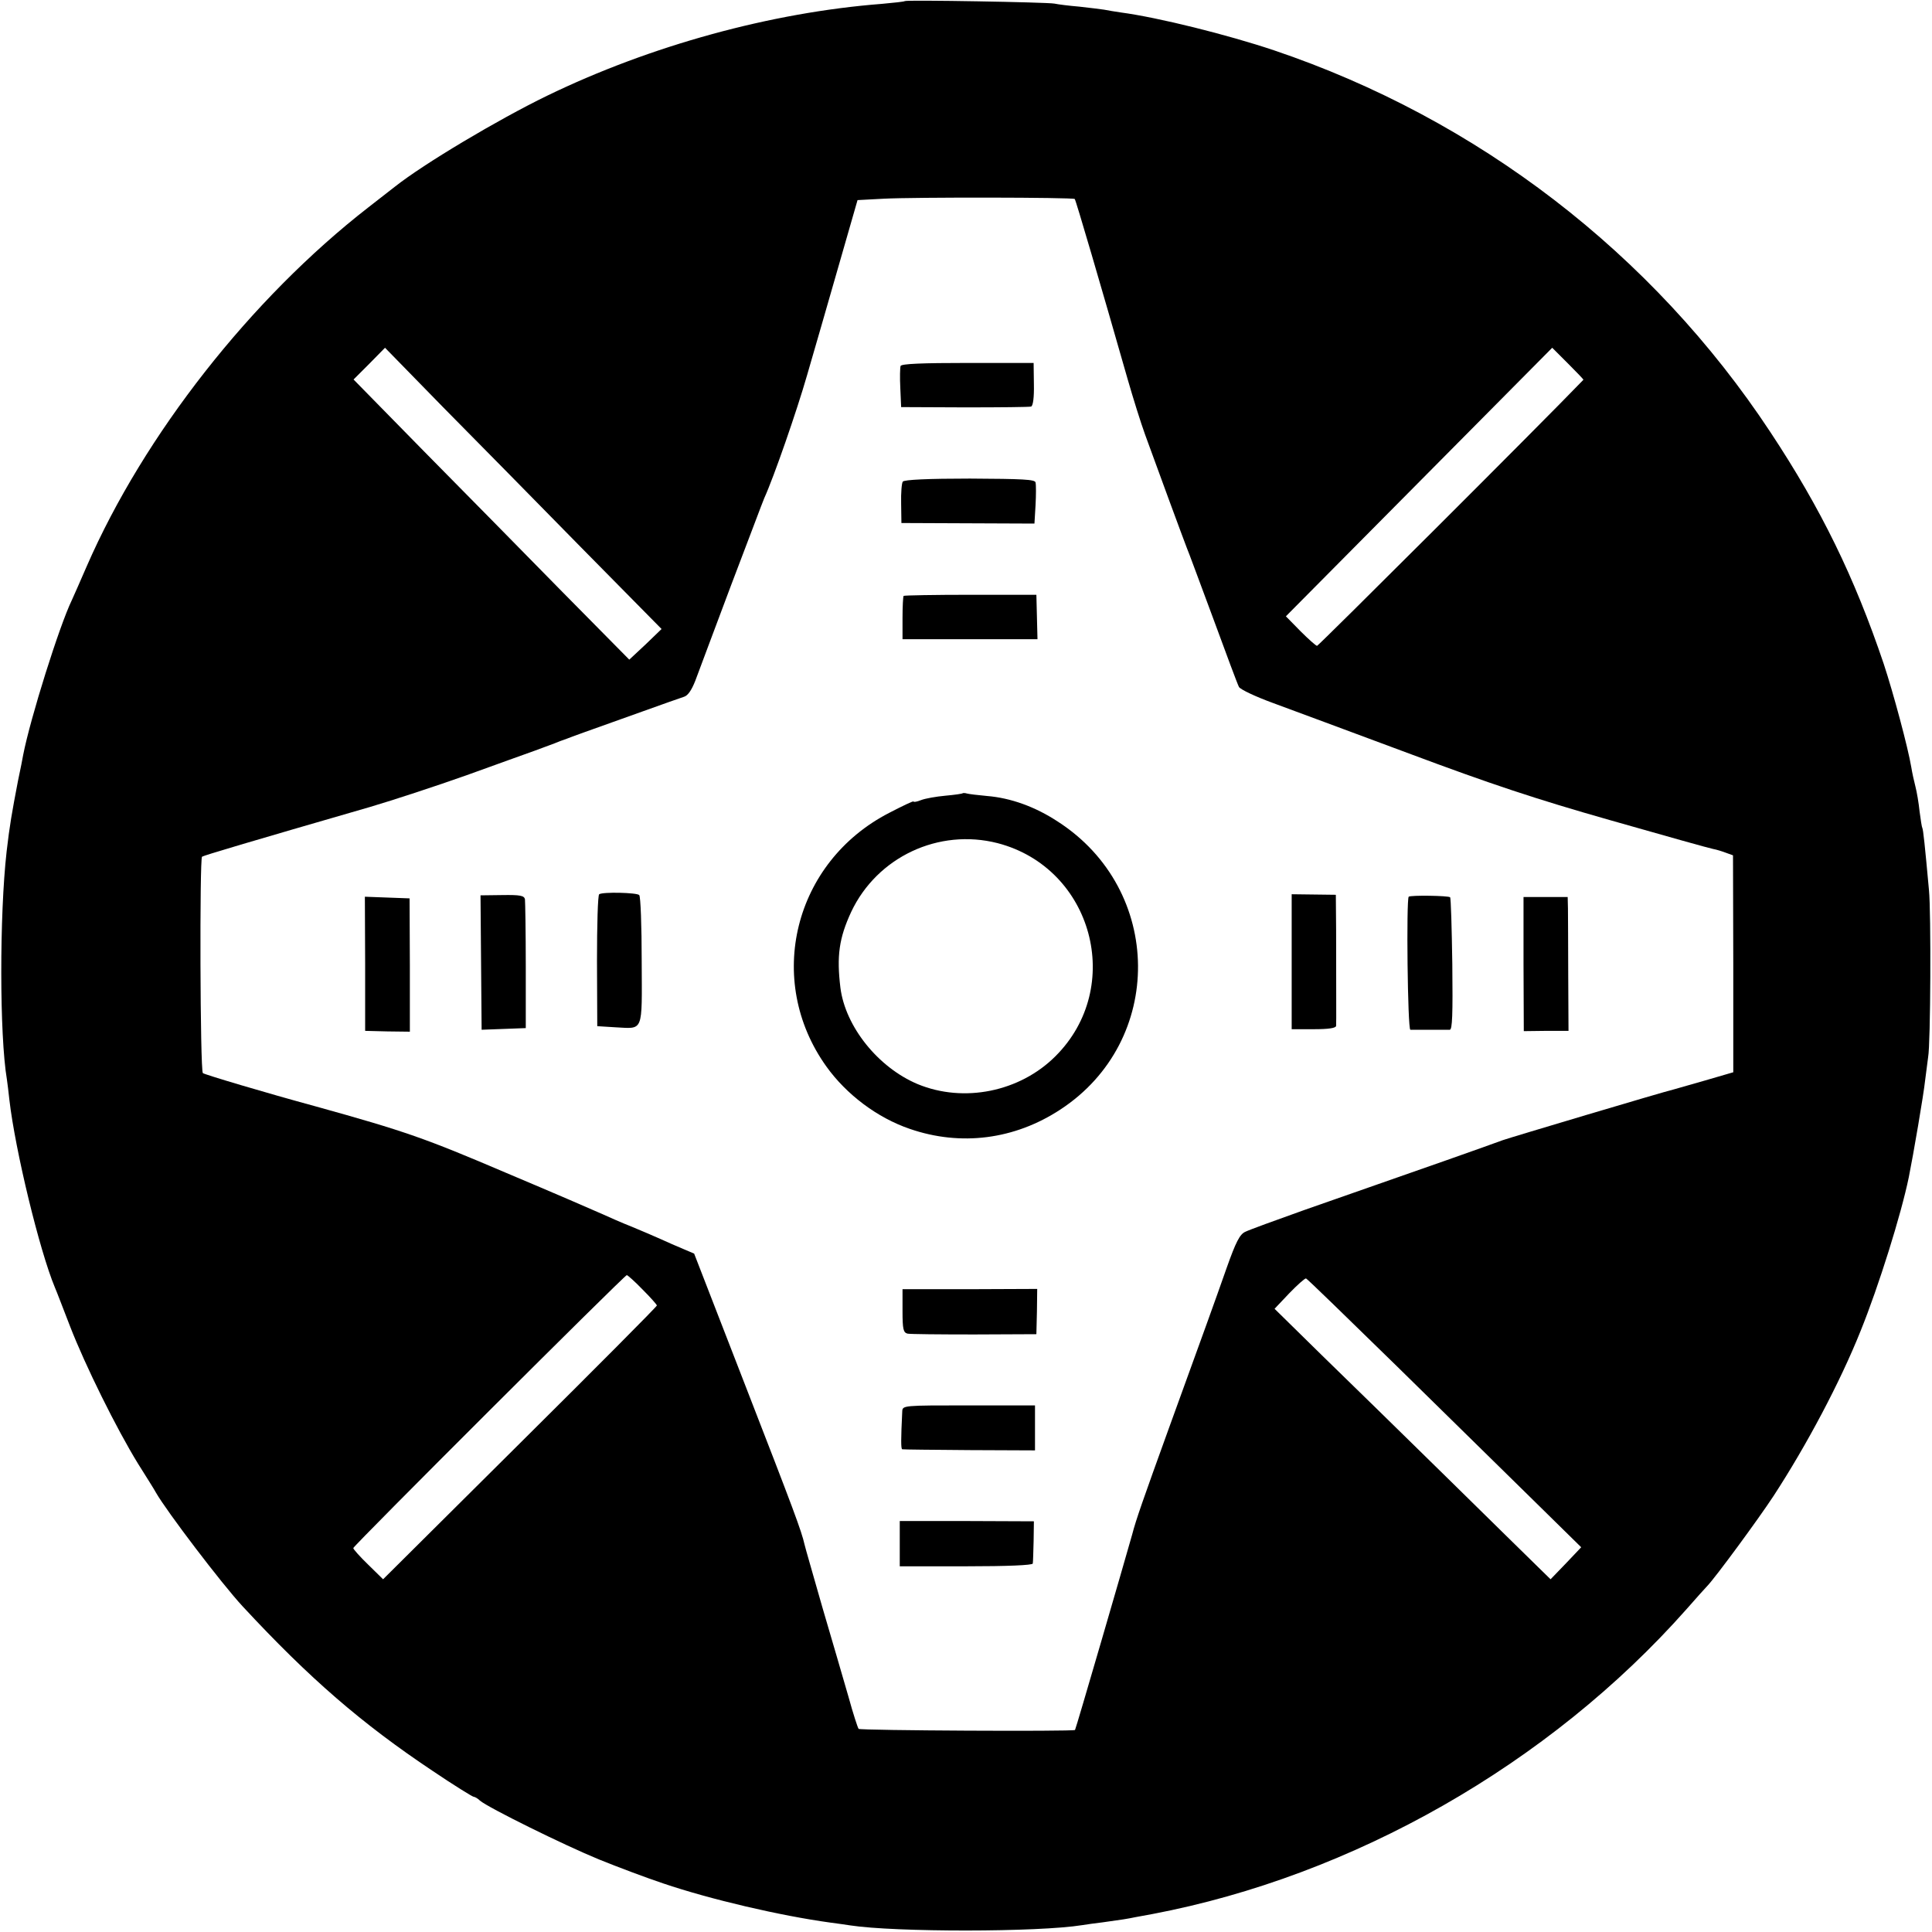
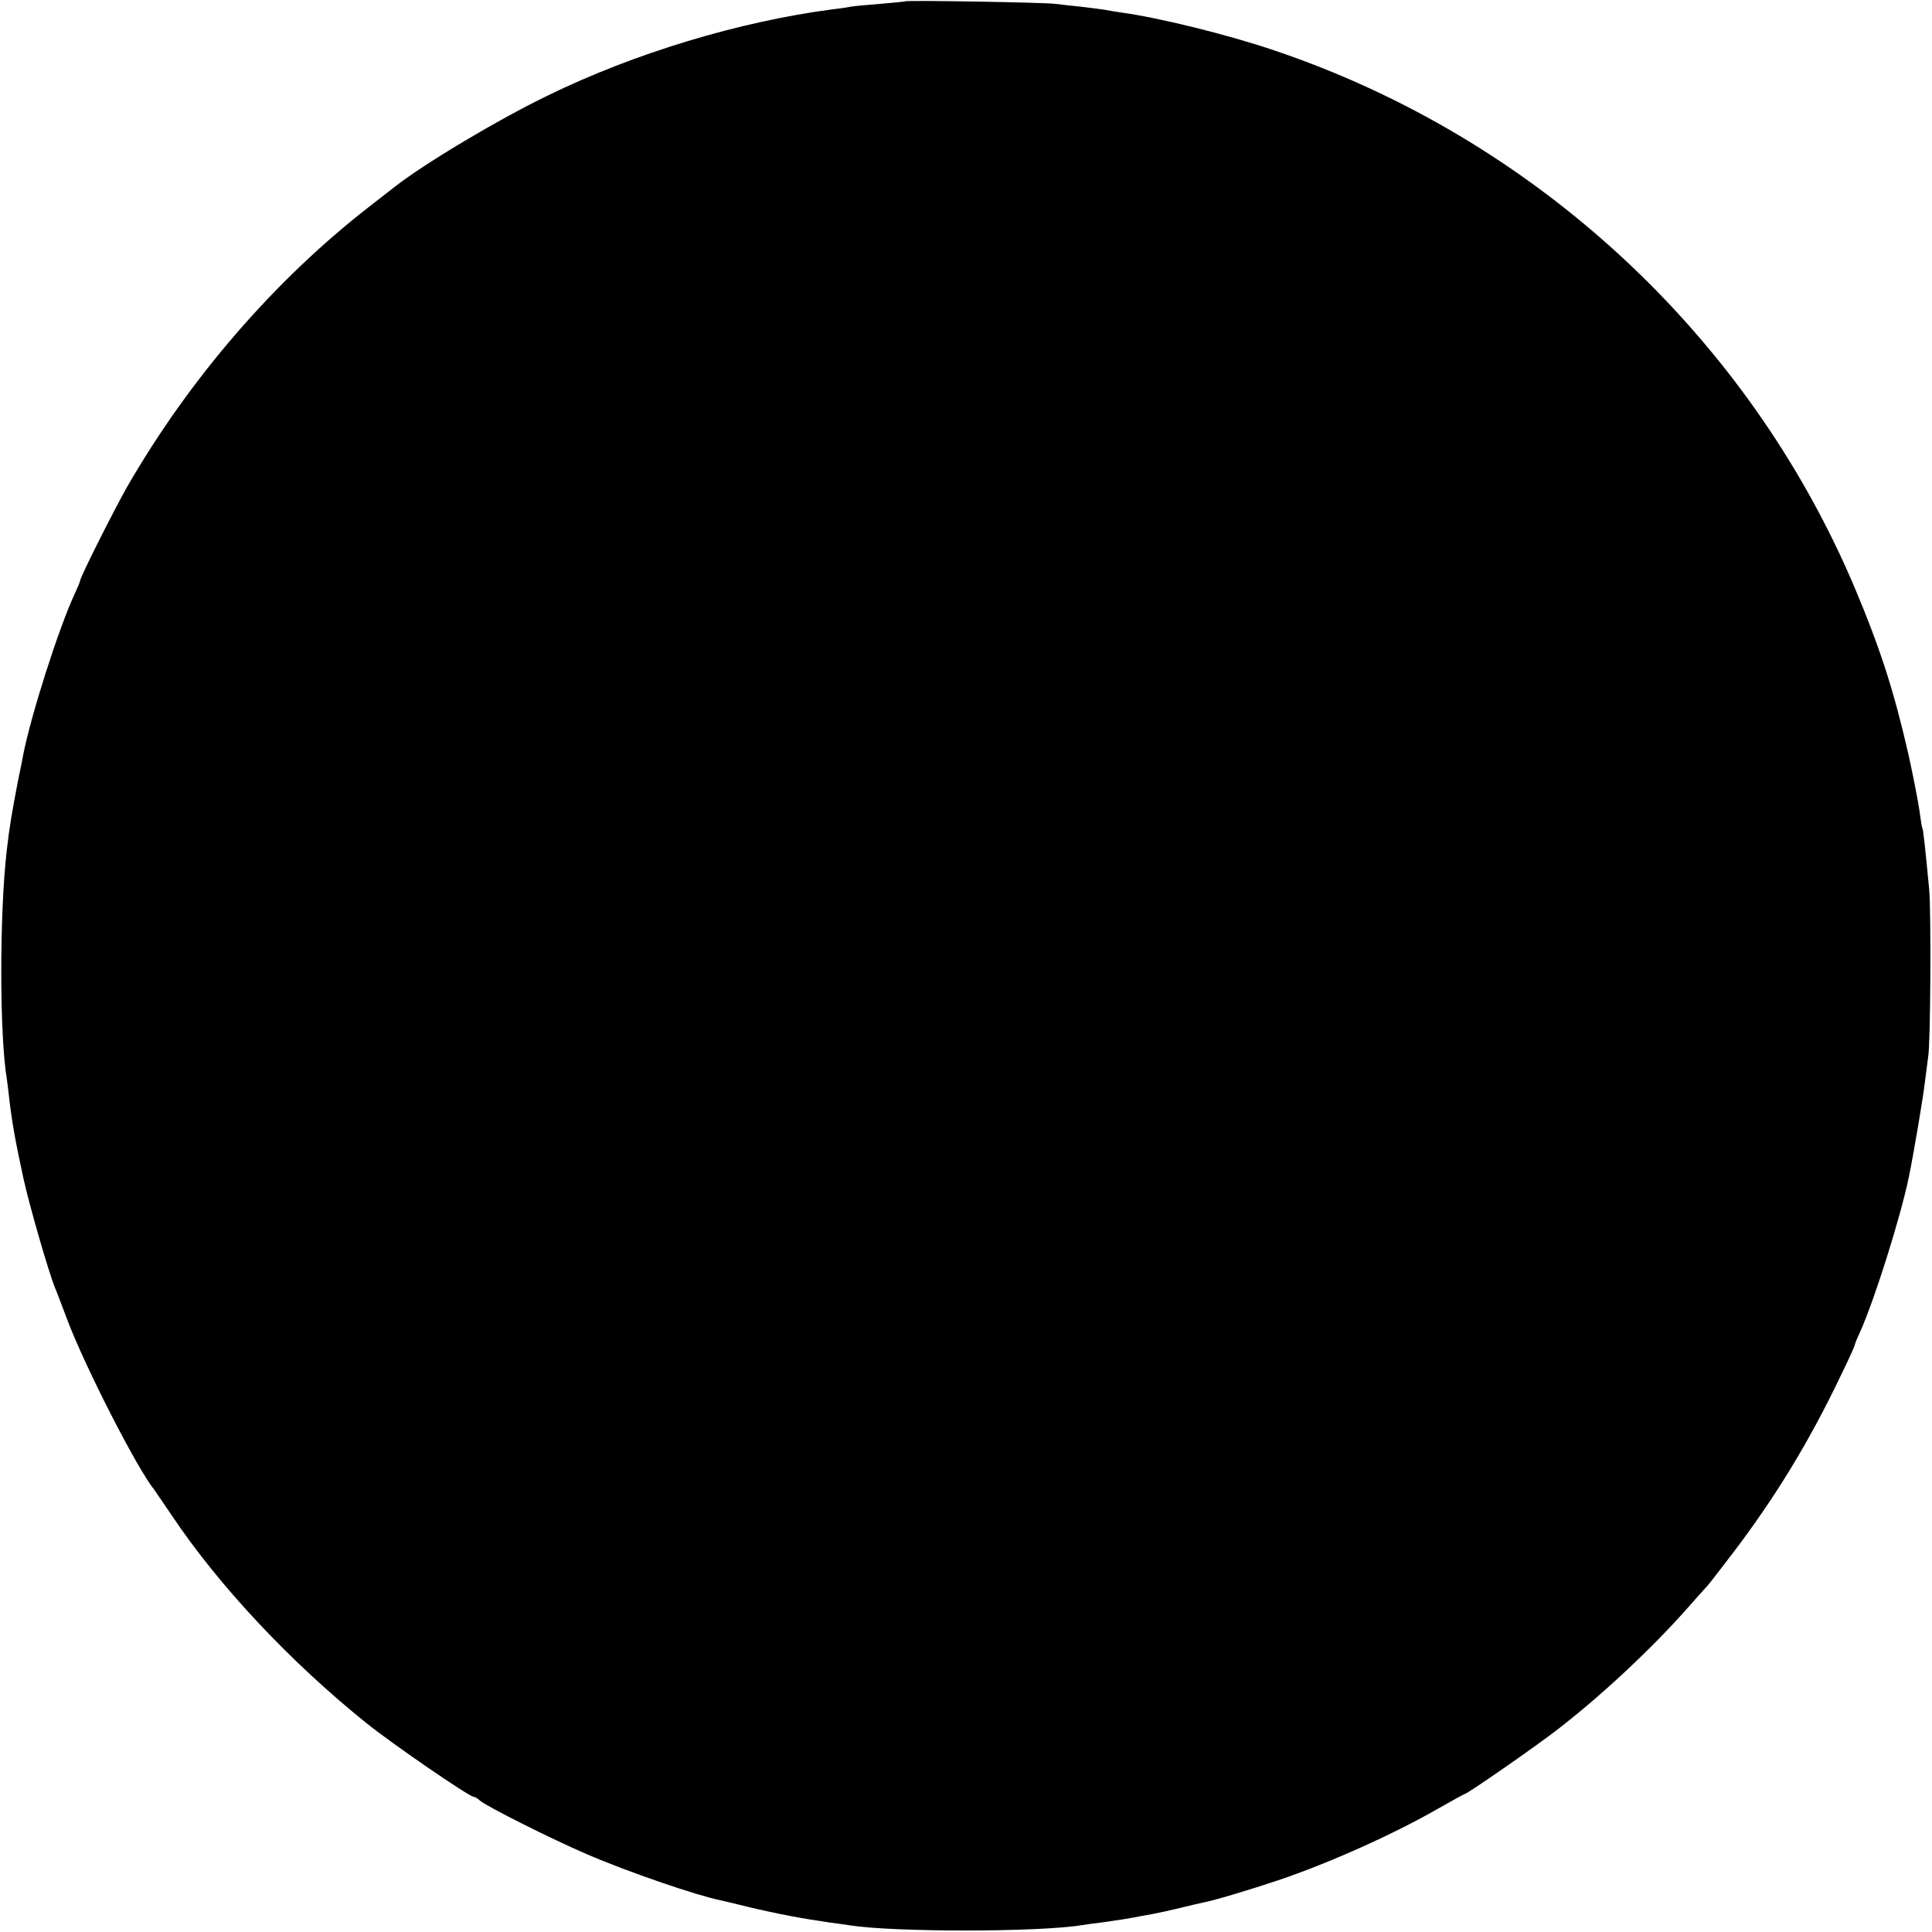
<svg xmlns="http://www.w3.org/2000/svg" version="1.0" width="700pt" height="700pt" viewBox="0 0 700 700" preserveAspectRatio="xMidYMid meet">
  <g transform="translate(0,700) scale(0.1,-0.1)" fill="#000000" stroke="none">
-     <path d="M3278 6996 c-1 -2 -39 -6 -83 -10 -400 -31 -838 -151 -1213 -333 -177 -86 -446 -246 -552 -330 -8 -6 -51 -40 -95 -74 -426 -331 -813 -825 -1020 -1299 -25 -58 -50 -114 -55 -125 -45 -93 -150 -427 -176 -560 -2 -11 -10 -54 -19 -95 -22 -115 -30 -160 -41 -255 -26 -230 -26 -666 1 -826 2 -13 6 -46 9 -74 21 -182 109 -546 165 -680 5 -11 29 -74 55 -141 55 -142 169 -372 246 -497 30 -48 60 -95 65 -105 39 -68 238 -330 314 -412 243 -262 432 -425 688 -596 77 -52 145 -94 149 -94 4 0 15 -6 23 -14 29 -25 304 -161 431 -213 69 -28 173 -67 233 -87 171 -58 424 -117 606 -142 25 -3 57 -8 71 -10 163 -25 682 -25 842 1 13 2 46 7 73 10 72 10 86 12 120 19 17 3 44 8 60 11 727 138 1438 543 1935 1104 36 41 70 79 76 85 29 30 185 242 240 326 120 184 241 412 315 597 66 163 147 422 175 558 16 79 54 301 59 350 4 33 9 71 11 85 9 47 11 525 3 605 -15 165 -21 220 -24 225 -2 3 -6 30 -10 60 -3 30 -10 71 -15 90 -5 19 -12 51 -15 70 -12 72 -65 269 -100 375 -106 314 -227 562 -411 840 -427 647 -1061 1134 -1799 1383 -167 56 -419 119 -555 137 -19 3 -46 7 -60 10 -13 2 -54 7 -90 11 -36 3 -76 8 -90 11 -27 5 -536 14 -542 9z m616 -717 c4 -4 94 -311 192 -654 19 -66 47 -156 63 -200 16 -44 55 -150 86 -235 31 -85 61 -164 65 -175 5 -11 47 -125 95 -254 47 -128 89 -241 94 -250 5 -9 60 -35 123 -58 62 -23 284 -105 493 -183 294 -110 459 -165 730 -242 193 -55 360 -102 372 -104 12 -2 34 -9 47 -14 l25 -9 1 -393 0 -393 -103 -30 c-56 -16 -106 -30 -112 -32 -32 -7 -595 -175 -620 -184 -71 -26 -229 -82 -719 -253 -104 -37 -200 -72 -214 -79 -20 -9 -34 -36 -68 -132 -46 -131 -77 -216 -209 -580 -94 -260 -119 -331 -133 -385 -29 -103 -204 -705 -207 -708 -5 -6 -778 -2 -784 4 -3 3 -20 55 -37 117 -18 62 -60 207 -94 322 -33 116 -63 219 -65 229 -11 49 -39 124 -213 572 l-187 482 -40 17 c-22 9 -58 25 -80 35 -22 10 -69 30 -105 45 -36 14 -83 35 -105 45 -22 10 -179 78 -350 150 -295 126 -366 151 -690 241 -184 50 -405 116 -410 121 -10 9 -12 778 -3 784 8 5 162 51 608 180 85 25 243 77 350 115 107 39 220 79 250 90 30 11 62 23 70 26 8 3 17 7 20 8 3 1 14 5 25 9 20 8 51 19 275 99 69 25 135 48 147 52 15 4 28 23 42 58 11 29 69 185 130 347 62 162 115 304 120 315 35 77 118 316 155 445 25 85 76 263 114 395 l69 240 94 5 c111 6 687 5 693 -1z m-1788 -1263 l291 -295 -58 -56 -59 -55 -244 247 c-134 137 -359 365 -500 508 l-255 260 57 57 57 58 210 -215 c116 -117 341 -346 501 -509z m3631 608 c-155 -161 -960 -964 -965 -964 -4 0 -31 24 -60 53 l-53 54 482 486 483 487 57 -57 c32 -32 57 -58 56 -59z m-3409 -3296 c29 -29 52 -55 52 -58 0 -4 -223 -228 -496 -499 l-496 -493 -54 53 c-30 29 -54 56 -54 60 0 8 983 989 991 989 3 0 29 -23 57 -52z m2733 -278 c176 -173 399 -392 494 -485 l174 -171 -55 -58 -56 -58 -46 45 c-26 25 -174 171 -330 324 -156 153 -360 353 -454 444 l-170 167 53 56 c30 31 57 55 61 54 5 -2 152 -145 329 -318z" />
-     <path d="M3263 5674 c-2 -6 -3 -42 -1 -80 l3 -69 230 -1 c127 0 235 1 241 3 7 3 11 33 10 81 l-1 77 -239 0 c-164 0 -240 -3 -243 -11z" />
-     <path d="M3271 5255 c-4 -5 -7 -41 -6 -80 l1 -70 241 -1 241 -1 4 67 c2 37 2 74 0 82 -2 11 -46 13 -238 14 -151 0 -238 -4 -243 -11z" />
-     <path d="M3274 4841 c-2 -2 -4 -39 -4 -81 l0 -76 245 0 244 0 -2 81 -2 80 -238 0 c-131 0 -240 -2 -243 -4z" />
-     <path d="M3488 4126 c-1 -2 -30 -6 -63 -9 -33 -3 -73 -10 -88 -16 -15 -6 -27 -8 -27 -5 0 3 -40 -16 -88 -41 -346 -178 -452 -606 -228 -919 73 -102 185 -186 302 -226 185 -64 380 -39 546 70 379 248 374 796 -9 1043 -82 54 -171 86 -257 93 -33 3 -66 7 -73 9 -6 2 -13 2 -15 1z m127 -181 c344 -90 461 -521 209 -772 -129 -129 -332 -170 -499 -101 -143 60 -262 208 -280 349 -14 115 -5 180 39 275 94 199 317 304 531 249z" />
-     <path d="M2171 3760 c-5 -3 -8 -112 -8 -242 l1 -236 64 -4 c105 -5 98 -24 97 240 0 127 -4 235 -9 239 -8 9 -132 12 -145 3z" />
-     <path d="M1743 3512 l2 -243 80 3 80 3 0 225 c0 124 -2 232 -3 242 -3 13 -17 16 -82 15 l-79 -1 2 -244z" />
-     <path d="M4680 3515 l0 -244 80 0 c54 0 80 4 81 12 1 12 0 131 0 348 l-1 127 -80 1 -80 1 0 -245z" />
-     <path d="M5104 3751 c-9 -10 -4 -481 6 -482 13 0 126 0 143 0 9 1 11 54 9 238 -2 131 -5 239 -8 242 -6 6 -144 8 -150 2z" />
-     <path d="M1323 3508 l0 -243 81 -2 81 -1 0 241 -1 242 -81 3 -81 3 1 -243z" />
-     <path d="M5520 3507 l1 -243 81 1 81 0 -1 200 c0 110 -1 219 -1 243 l-1 42 -80 0 -80 0 0 -243z" />
-     <path d="M3270 2250 c0 -66 3 -78 18 -82 9 -2 118 -3 242 -3 l225 1 2 82 1 82 -244 -1 -244 0 0 -79z" />
-     <path d="M3269 1886 c-5 -102 -5 -136 0 -137 3 -1 113 -2 244 -3 l237 -1 0 81 0 82 -240 0 c-238 0 -240 0 -241 -22z" />
-     <path d="M3260 1407 l0 -82 240 0 c152 0 241 4 242 10 1 6 2 42 3 82 l1 71 -243 1 -243 0 0 -82z" />
+     <path d="M3278 6995 c-1 -1 -42 -5 -89 -9 -47 -4 -95 -8 -105 -10 -10 -2 -41 -7 -69 -10 -335 -44 -715 -158 -1030 -312 -180 -87 -448 -247 -555 -331 -8 -6 -51 -40 -95 -74 -342 -266 -650 -623 -875 -1014 -47 -83 -170 -327 -170 -340 0 -3 -9 -24 -20 -48 -57 -123 -157 -435 -186 -582 -2 -11 -10 -54 -19 -95 -22 -115 -30 -160 -41 -255 -26 -230 -26 -667 1 -826 2 -13 6 -46 9 -74 9 -78 22 -152 51 -285 21 -96 91 -339 114 -395 5 -11 25 -65 46 -120 63 -166 249 -531 312 -610 4 -6 34 -49 65 -95 171 -256 432 -534 708 -755 92 -74 370 -265 386 -265 4 0 15 -6 23 -14 26 -22 259 -139 387 -194 148 -64 396 -149 484 -167 8 -2 53 -12 100 -24 109 -26 200 -43 299 -57 25 -3 57 -8 71 -10 162 -25 683 -25 841 1 13 2 47 7 74 10 71 10 87 13 115 18 14 3 43 8 65 12 22 4 67 14 100 22 33 8 71 17 85 20 32 5 175 48 270 80 187 63 423 169 584 262 49 28 91 51 93 51 9 0 267 179 343 239 157 122 333 287 460 430 36 41 70 79 76 85 6 6 48 61 94 121 152 200 276 403 388 638 29 59 52 110 52 113 0 3 8 24 19 47 53 118 147 417 177 562 17 81 54 301 59 350 4 33 9 71 11 85 9 47 11 525 4 605 -16 169 -22 220 -25 225 -2 3 -6 30 -10 60 -4 30 -22 123 -40 205 -53 232 -102 385 -197 610 -387 912 -1160 1626 -2103 1943 -168 57 -420 119 -555 137 -19 3 -46 7 -60 10 -13 2 -52 7 -86 11 -33 3 -74 8 -90 10 -33 5 -540 14 -546 9z" />
  </g>
</svg>
